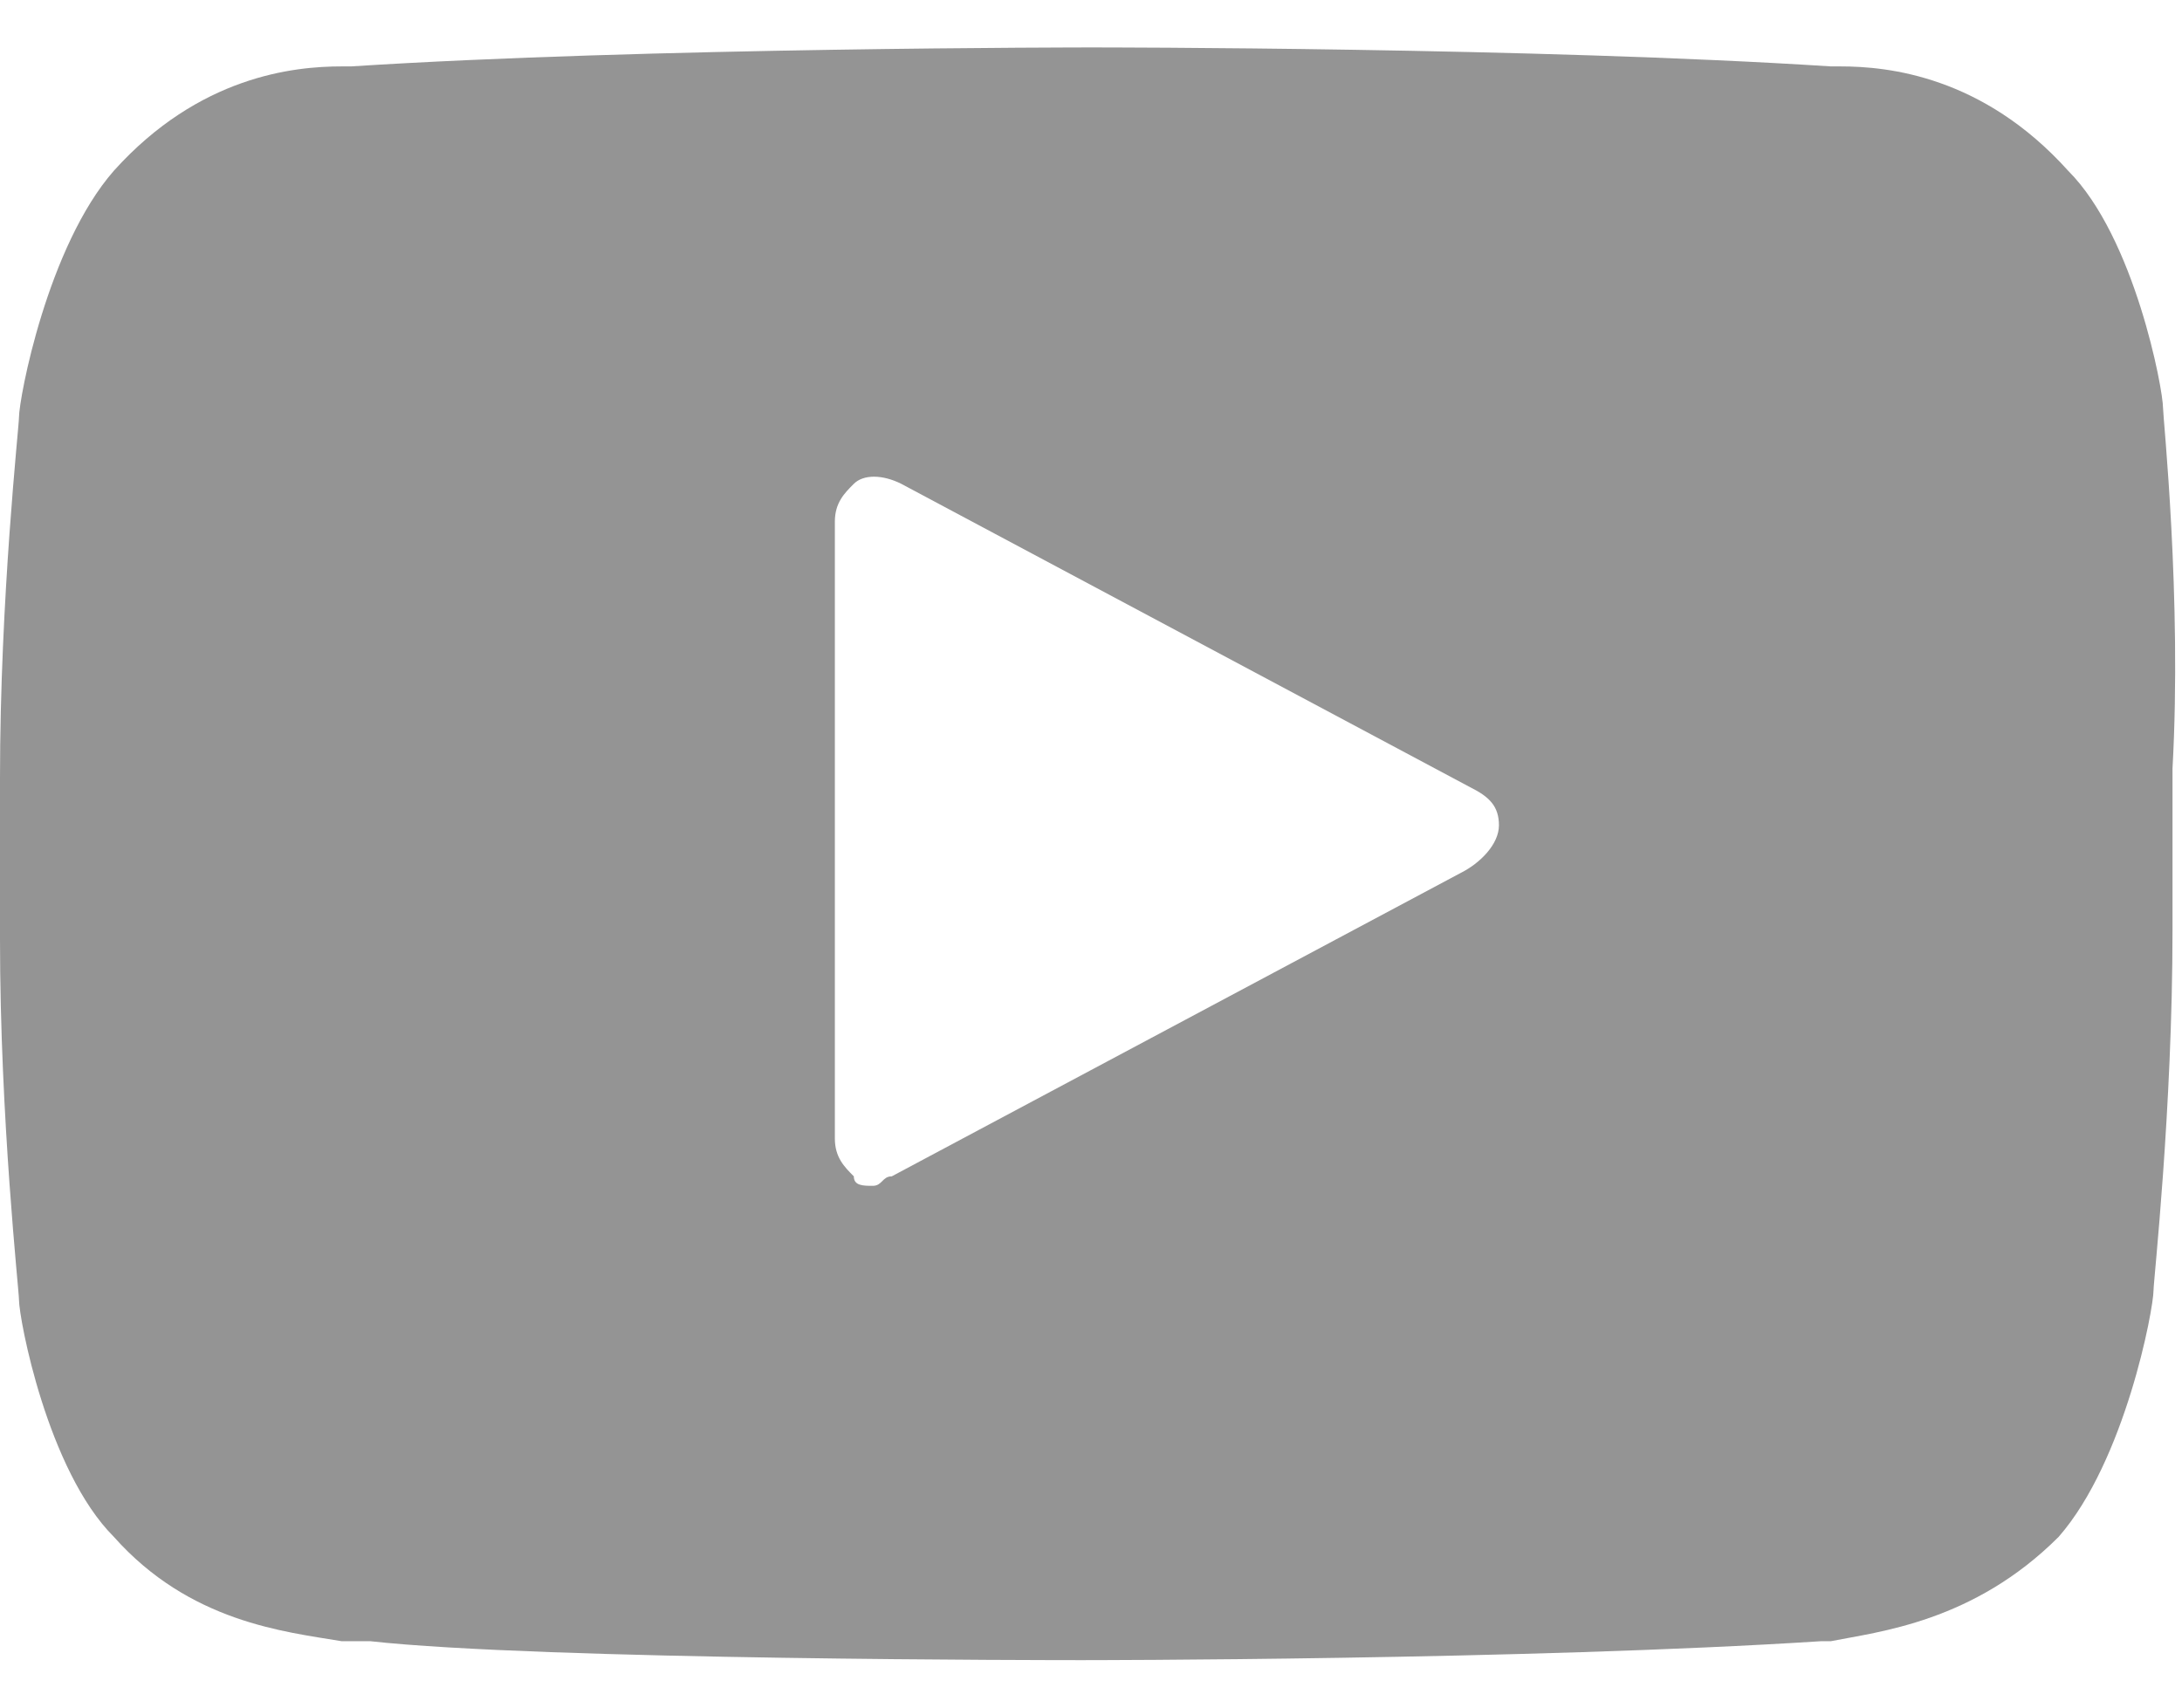
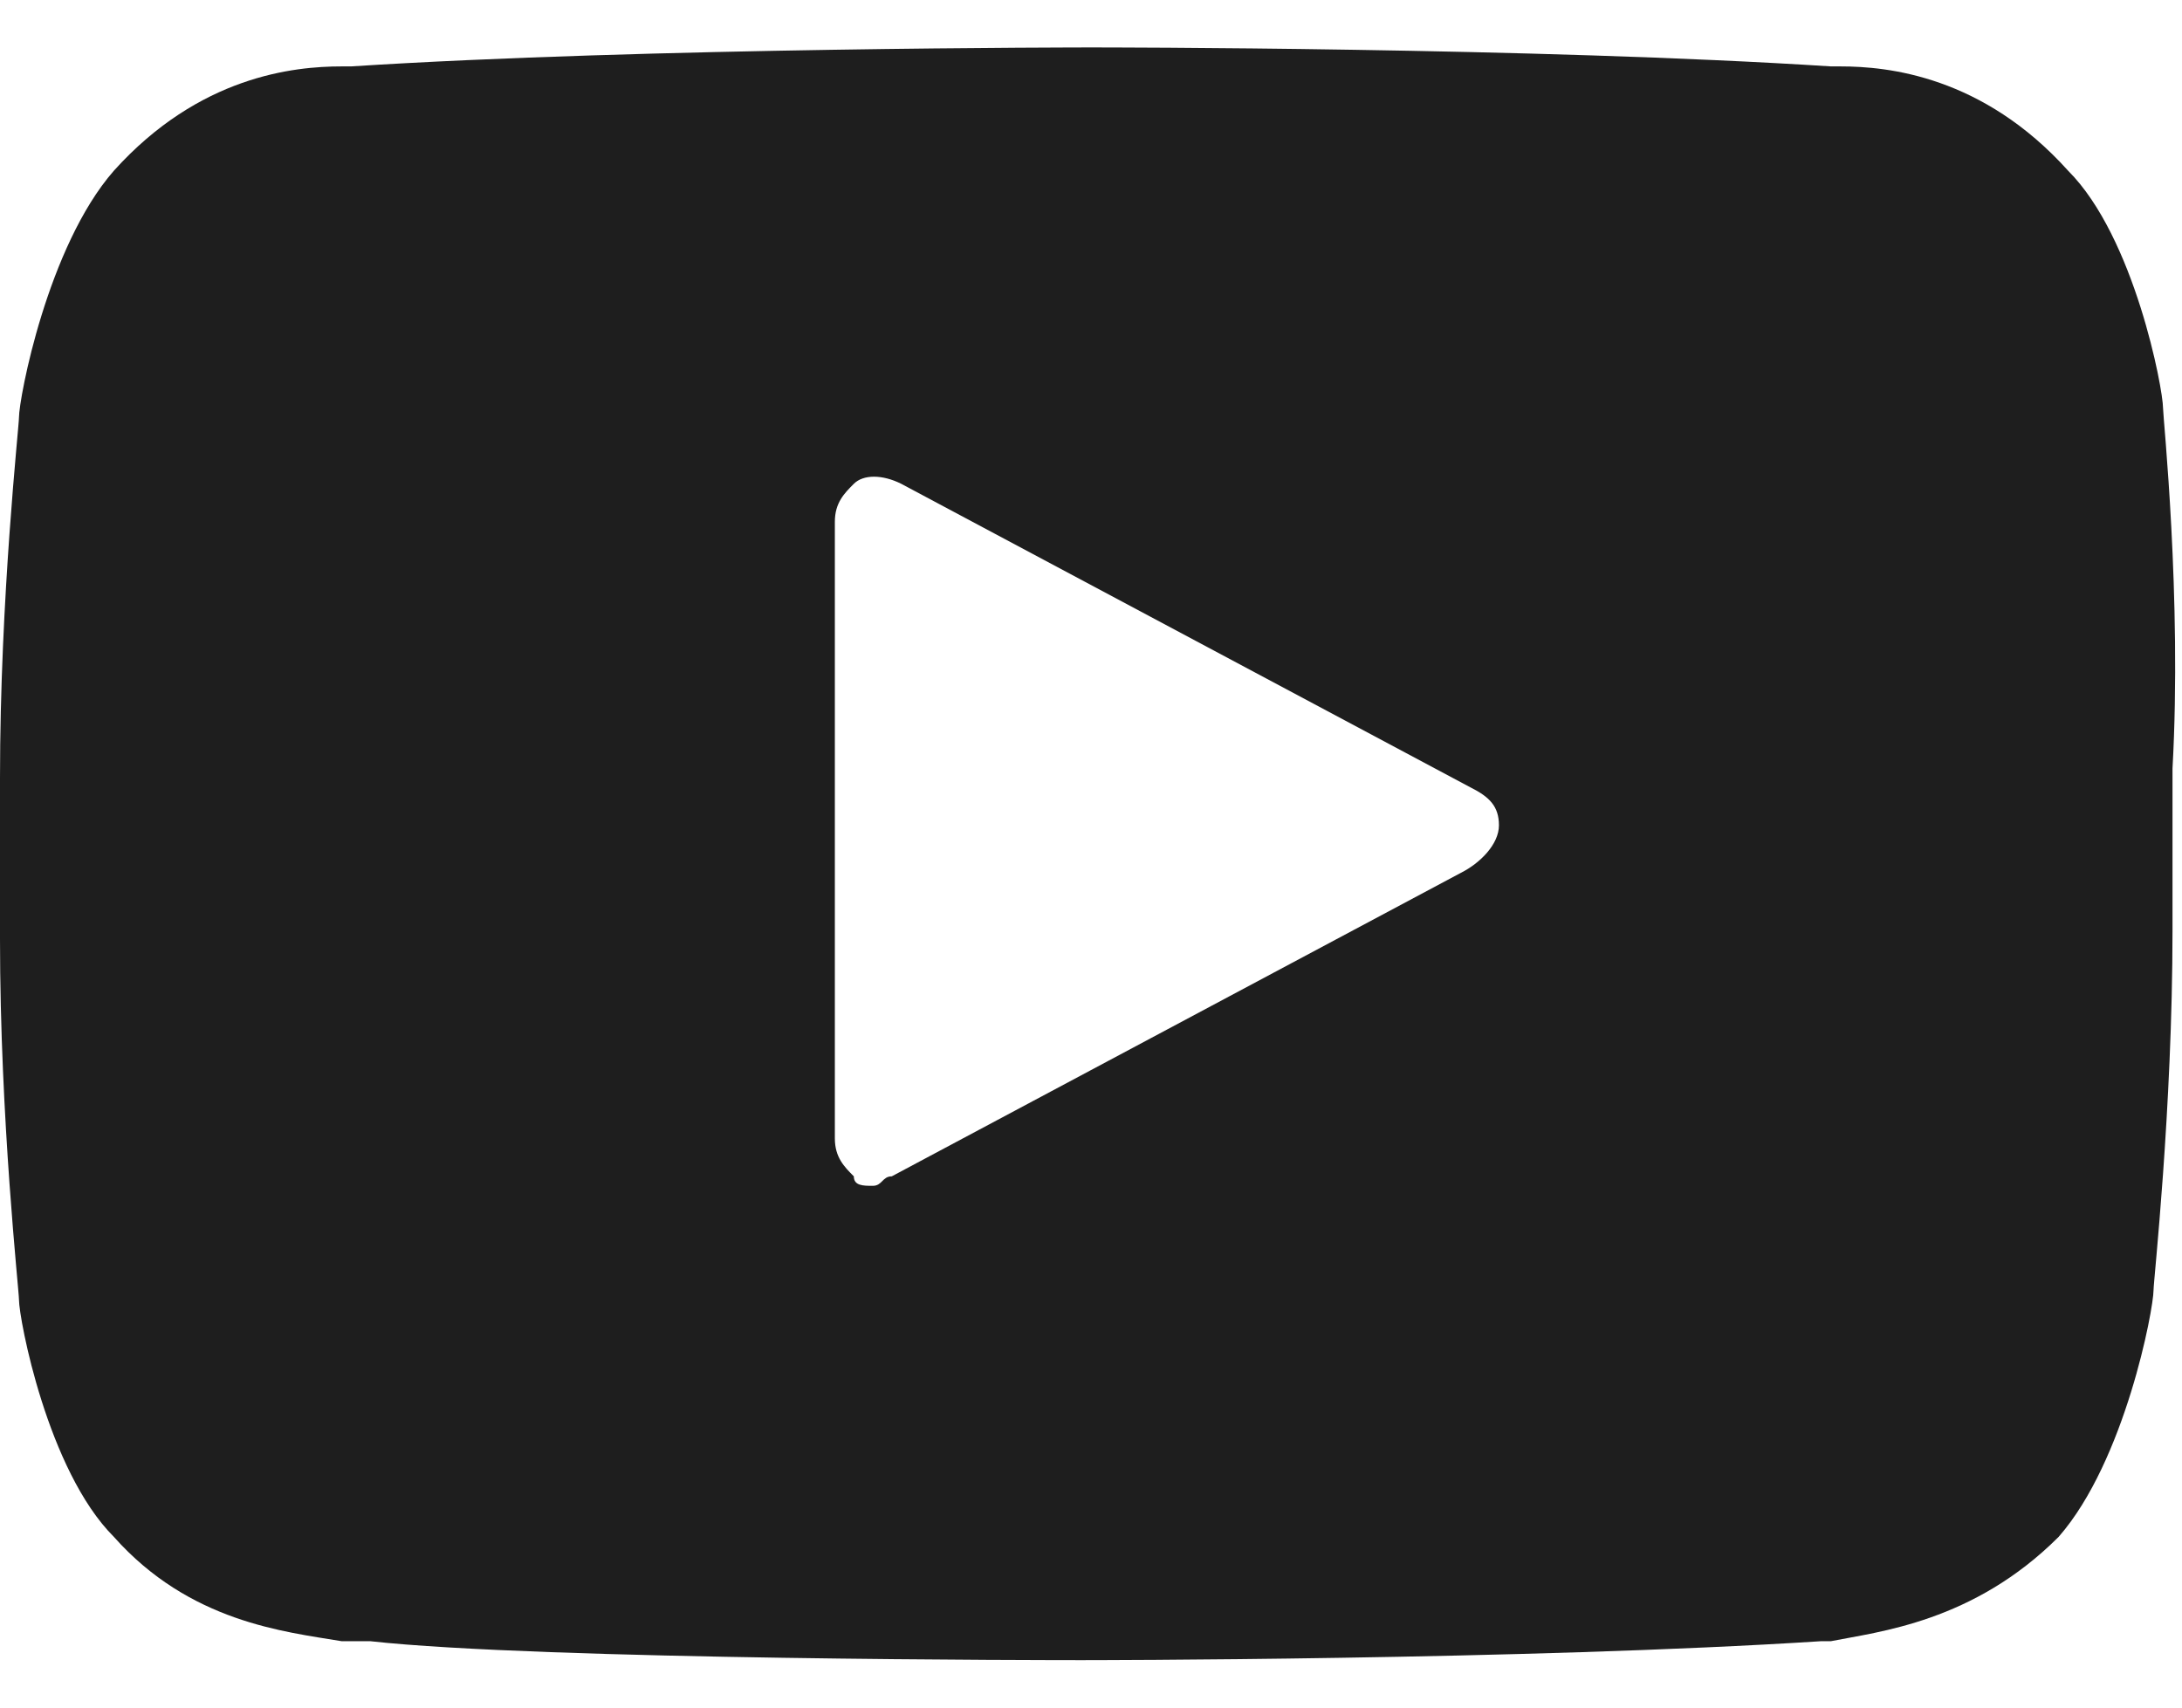
<svg xmlns="http://www.w3.org/2000/svg" width="23" height="18" viewBox="0 0 23 18" fill="none">
-   <path d="M22.8 4.3C22.8 4.1 22.5 2.5 21.8 1.8C20.9 0.8 19.9 0.7 19.4 0.7H19.3C16.2 0.5 11.6 0.5 11.5 0.5C11.5 0.5 6.8 0.5 3.7 0.7H3.6C3.1 0.7 2.1 0.8 1.2 1.8C0.5 2.6 0.2 4.2 0.2 4.4C0.2 4.5 0 6.3 0 8.2V9.9C0 11.8 0.2 13.6 0.2 13.7C0.2 13.9 0.5 15.5 1.2 16.2C2 17.1 3 17.2 3.6 17.3C3.7 17.3 3.8 17.3 3.9 17.3C5.7 17.5 11.2 17.5 11.4 17.5C11.4 17.5 16.1 17.5 19.2 17.3H19.3C19.8 17.2 20.8 17.1 21.7 16.2C22.4 15.4 22.7 13.8 22.7 13.6C22.7 13.5 22.9 11.7 22.9 9.8V8.1C23 6.3 22.8 4.4 22.8 4.3ZM15.4 9.2L9.4 12.4C9.3 12.4 9.3 12.5 9.2 12.5C9.1 12.5 9 12.5 9 12.4C8.9 12.3 8.8 12.2 8.8 12V5.5C8.8 5.3 8.9 5.2 9 5.1C9.1 5 9.3 5 9.5 5.1L15.5 8.3C15.7 8.4 15.8 8.5 15.8 8.7C15.8 8.9 15.6 9.1 15.4 9.2Z" fill="#949494" />
+   <path d="M22.8 4.3C22.8 4.1 22.5 2.5 21.8 1.8C20.9 0.8 19.9 0.7 19.4 0.7H19.3C16.2 0.5 11.6 0.5 11.5 0.5C11.5 0.5 6.8 0.5 3.7 0.7H3.6C3.1 0.7 2.1 0.8 1.2 1.8C0.5 2.6 0.2 4.2 0.2 4.4C0.2 4.5 0 6.3 0 8.2V9.9C0 11.8 0.2 13.6 0.2 13.7C0.2 13.9 0.5 15.5 1.2 16.2C2 17.1 3 17.2 3.6 17.3C3.7 17.3 3.8 17.3 3.9 17.3C5.7 17.5 11.2 17.5 11.4 17.5C11.4 17.5 16.1 17.5 19.2 17.3H19.3C19.8 17.2 20.8 17.1 21.7 16.2C22.4 15.4 22.7 13.8 22.7 13.6C22.7 13.5 22.9 11.7 22.9 9.8V8.1C23 6.3 22.8 4.4 22.8 4.3ZM15.4 9.2L9.4 12.4C9.3 12.4 9.3 12.5 9.2 12.5C9.1 12.5 9 12.5 9 12.4C8.9 12.3 8.8 12.2 8.8 12V5.5C8.8 5.3 8.9 5.2 9 5.1C9.1 5 9.3 5 9.5 5.1L15.5 8.3C15.7 8.4 15.8 8.5 15.8 8.7C15.8 8.9 15.6 9.1 15.4 9.2Z" fill="#1E1E1E" />
</svg>
